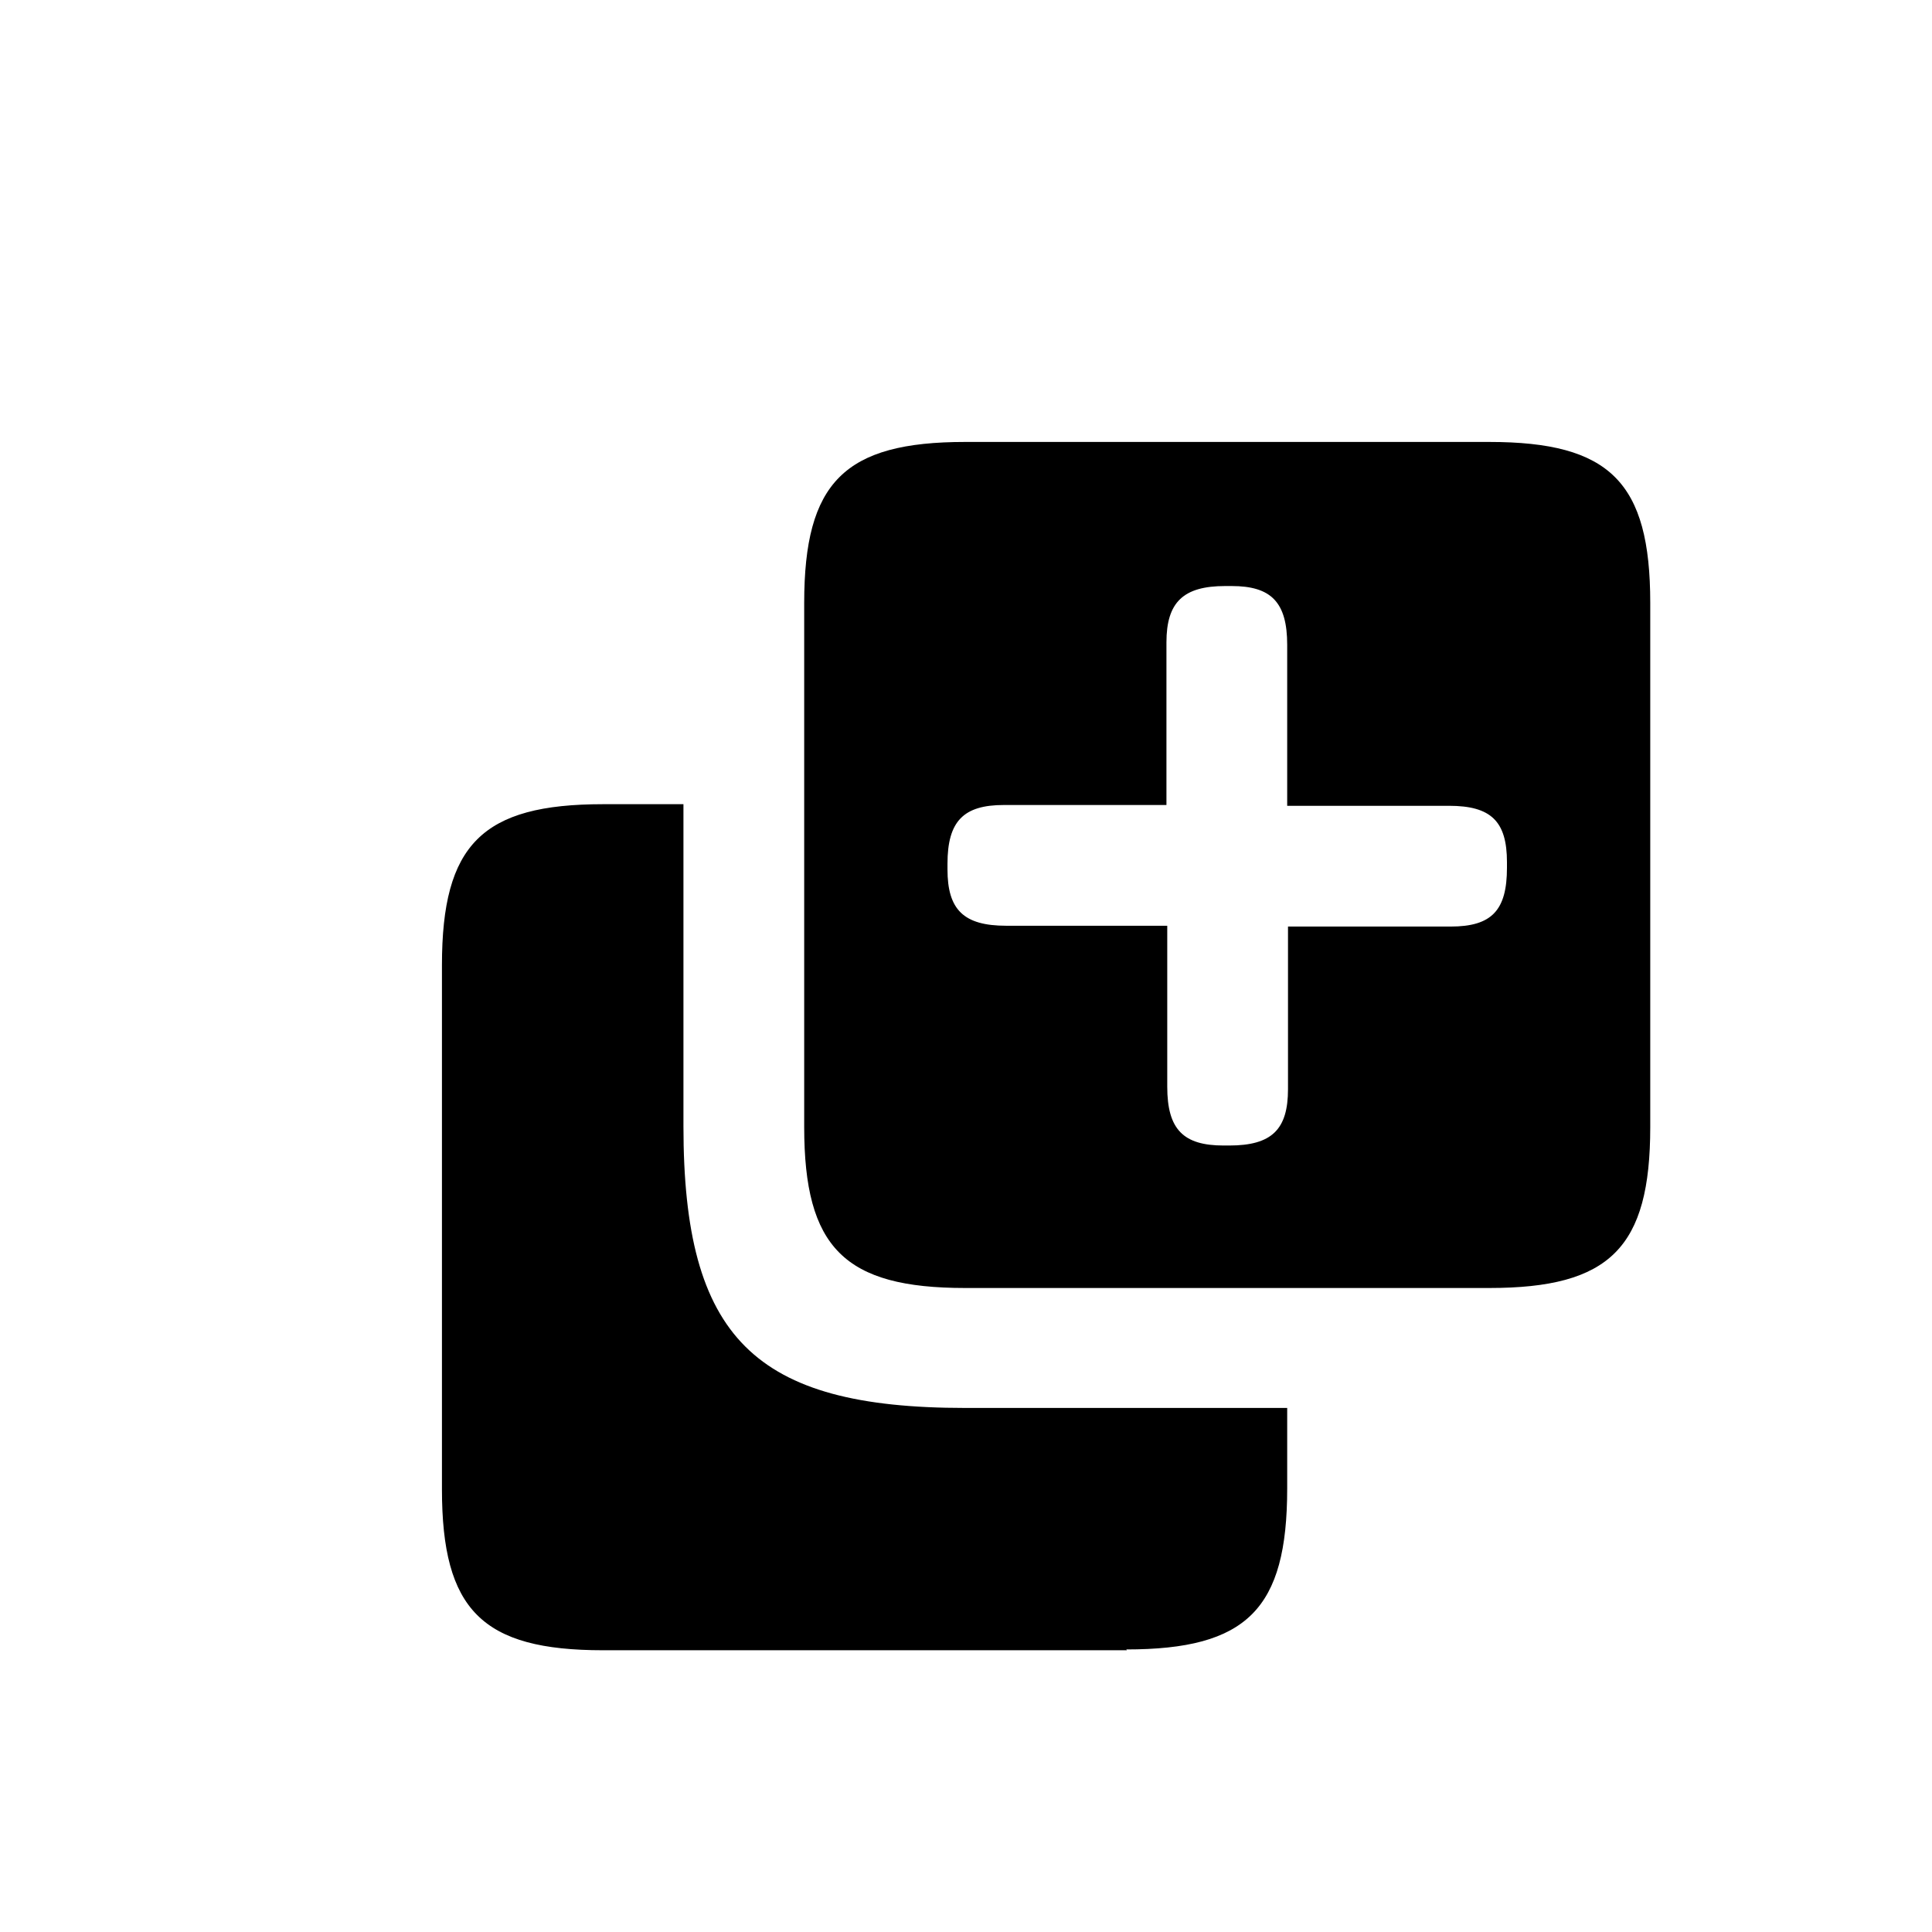
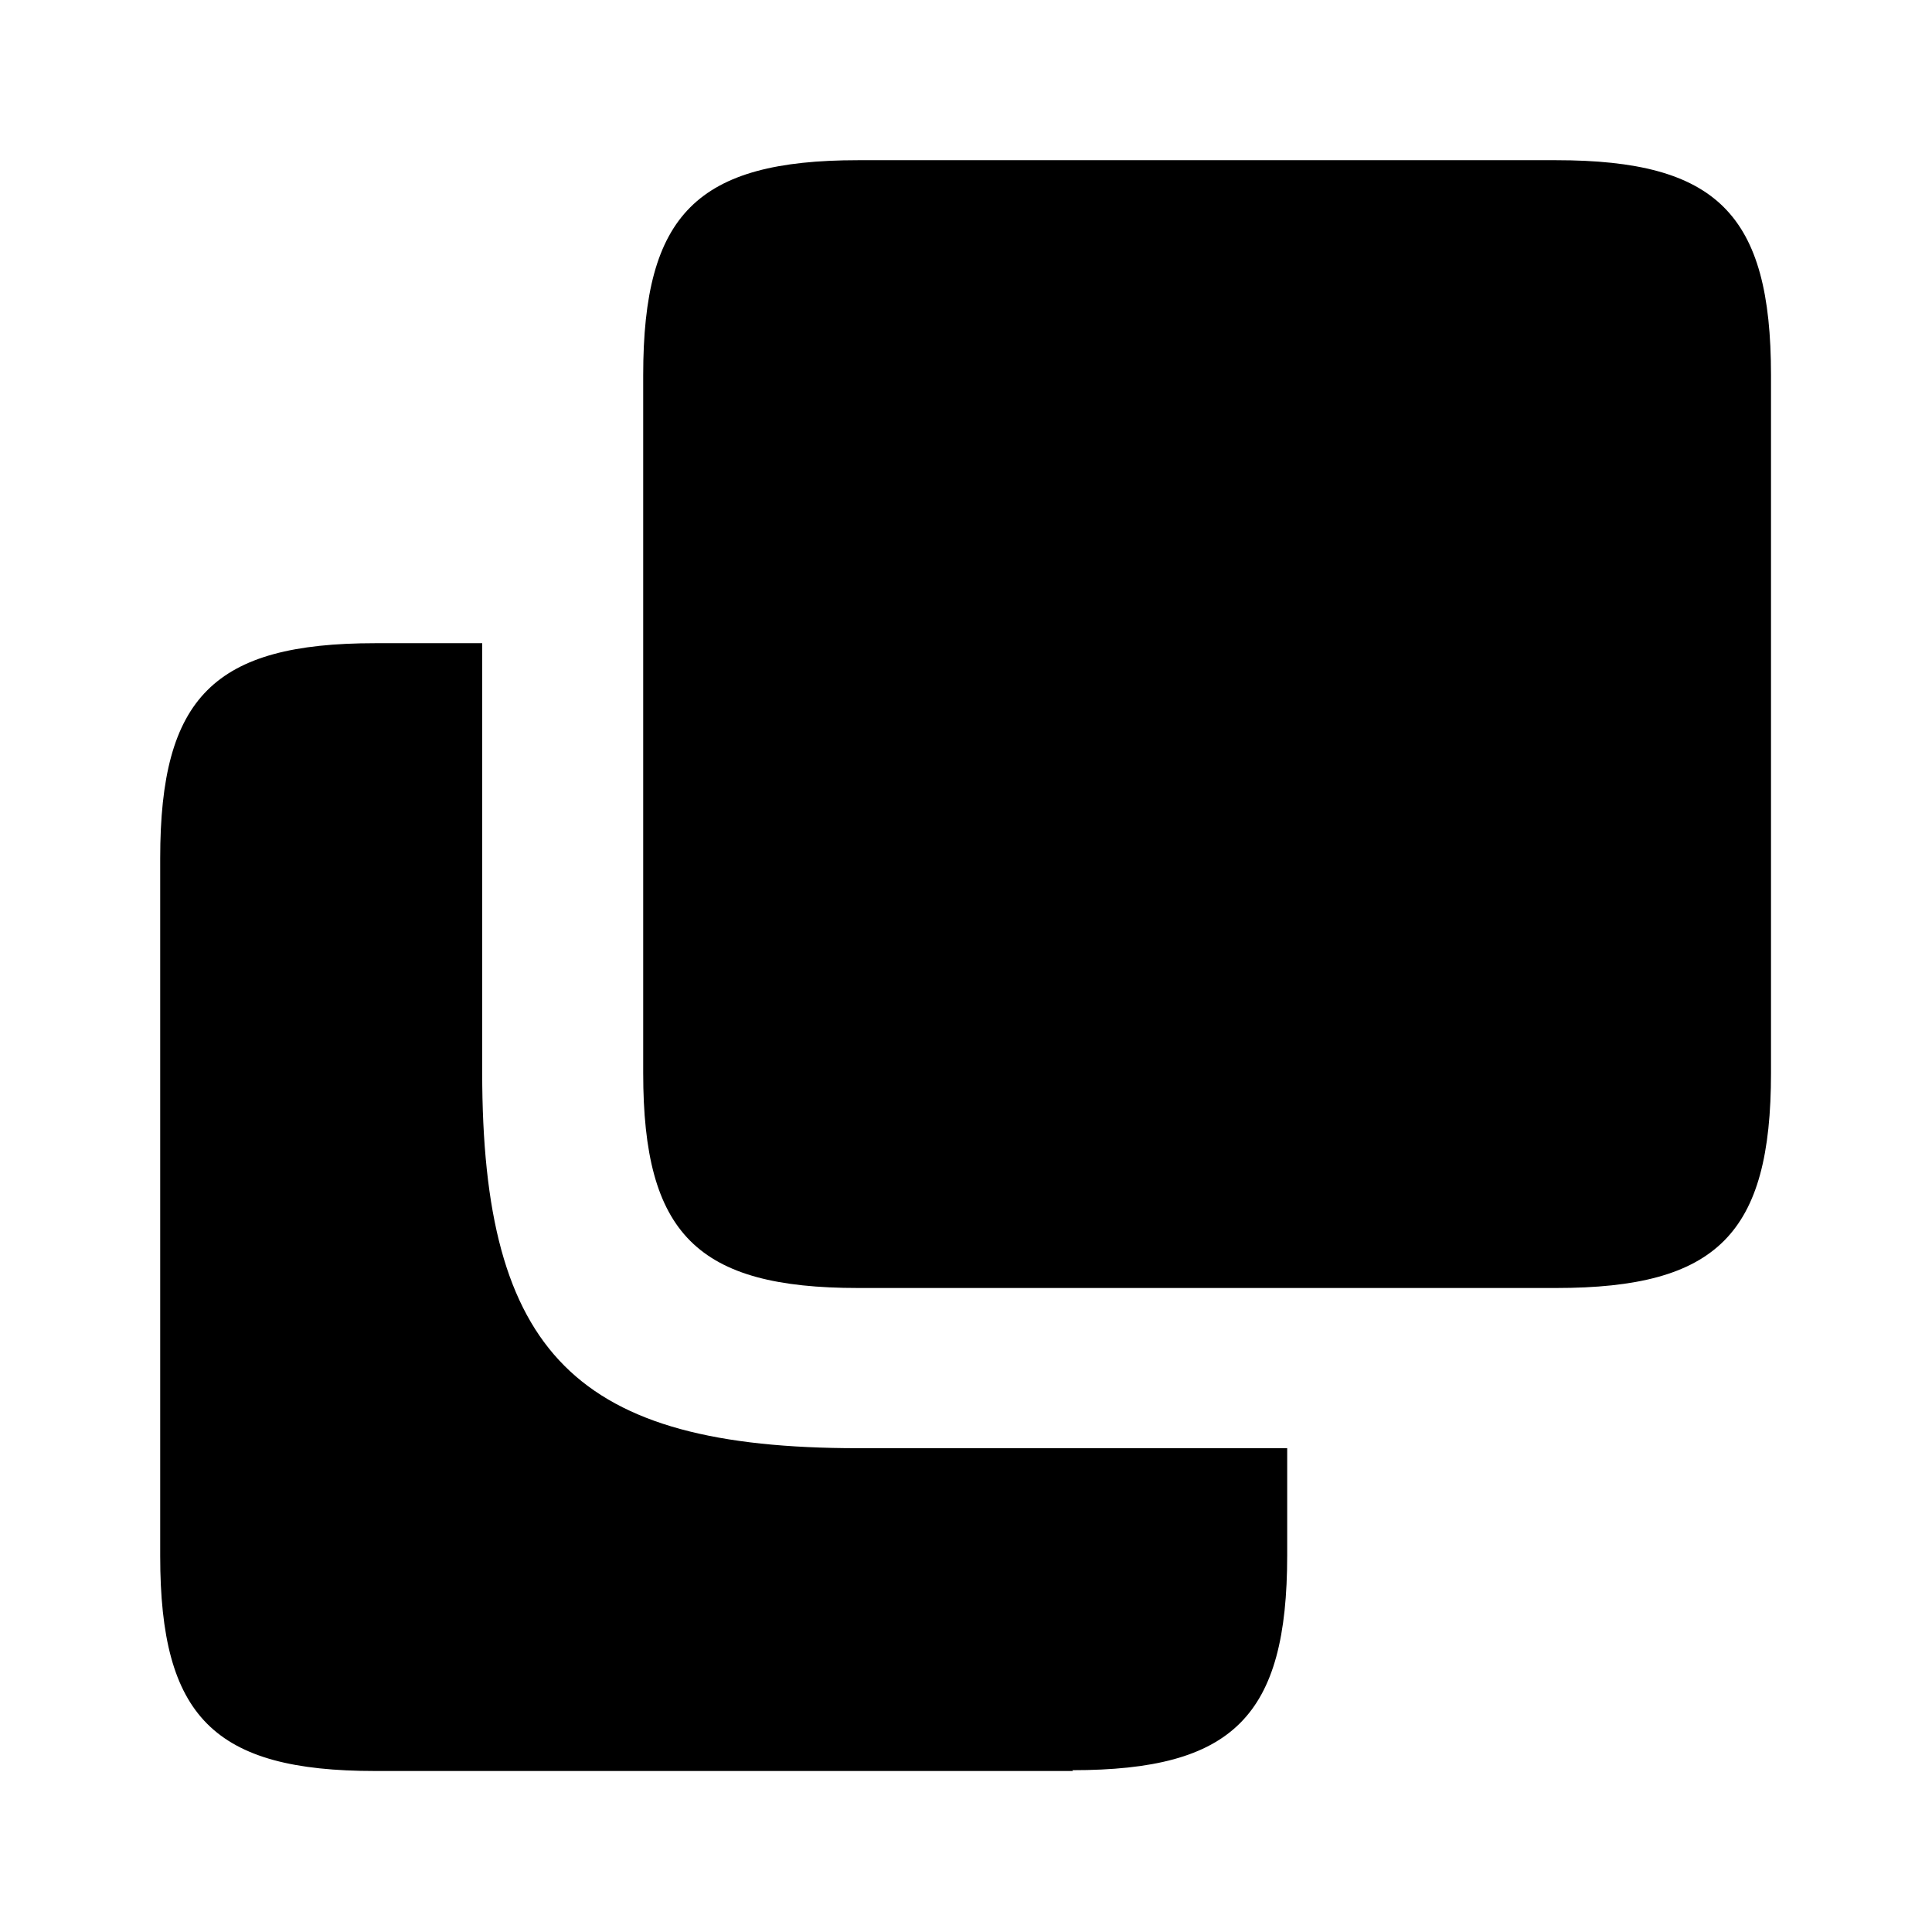
- <svg xmlns="http://www.w3.org/2000/svg" viewBox="0 0 24 24" fill="currentColor">
-   <path d="M11.99,16C10.49,16,9.99,15.5,9.99,14L9.99,7.49C9.99,5.99,10.49,5.49,11.99,5.49L18.5,5.49C20,5.49,20.5,5.99,20.5,7.49L20.5,14C20.5,15.5,20,16,18.5,16ZM14,20.5L7.49,20.5C5.99,20.5,5.49,20,5.49,18.5L5.49,11.99C5.49,10.49,5.99,9.99,7.49,9.99L8.49,9.99L8.49,13.99C8.49,16.62,9.37,17.49,11.99,17.49L15.99,17.49L15.99,18.49C15.99,19.99,15.49,20.49,13.99,20.49ZM14.5,13.5C14.5,14.03,14.7,14.23,15.2,14.23L15.27,14.23C15.8,14.23,16,14.03,16,13.53L16,11.51L18.02,11.51C18.53,11.51,18.72,11.31,18.72,10.78L18.72,10.71C18.72,10.2,18.52,10.01,18,10.01L15.99,10.01L15.99,8.01C15.99,7.48,15.79,7.28,15.3,7.28L15.22,7.28C14.7,7.28,14.49,7.48,14.49,7.98L14.49,10L12.47,10C11.97,10,11.77,10.2,11.77,10.73L11.77,10.8C11.77,11.3,11.97,11.5,12.5,11.5L14.5,11.5Z" />
+ <svg xmlns="http://www.w3.org/2000/svg" viewBox="0 0 24 24">
+   <path d="M10.66,16C8.66,16,7.99,15.33,7.99,13.33L7.99,4.66C7.99,2.66,8.66,1.99,10.66,1.99L19.33,1.99C21.33,1.99,22,2.66,22,4.66L22,13.33C22,15.33,21.33,16,19.33,16Z" fill="currentColor" />
+   <path d="M13.33,22L4.66,22C2.66,22,1.99,21.33,1.99,19.33L1.99,10.66C1.99,8.66,2.66,7.99,4.66,7.99L5.99,7.99L5.99,13.32C5.99,16.82,7.16,17.99,10.66,17.99L15.99,17.99L15.99,19.32C15.99,21.32,15.32,21.99,13.32,21.99Z" fill="currentColor" />
+   <path d="M14,12.67C14,13.37,14.27,13.64,14.93,13.64L15.03,13.64C15.73,13.64,16,13.37,16,12.71L16,10.01L18.7,10.01C19.37,10.01,19.63,9.74,19.63,9.04L19.63,8.94C19.63,8.27,19.36,8.01,18.66,8.01L15.99,8.01L15.99,5.34C15.99,4.64,15.72,4.37,15.06,4.37L14.96,4.37C14.26,4.37,13.99,4.64,13.99,5.3L13.99,8L11.29,8C10.62,8,10.36,8.27,10.36,8.97L10.36,9.07C10.36,9.74,10.63,10,11.33,10L14,10Z" fill="currentColor" />
</svg>
